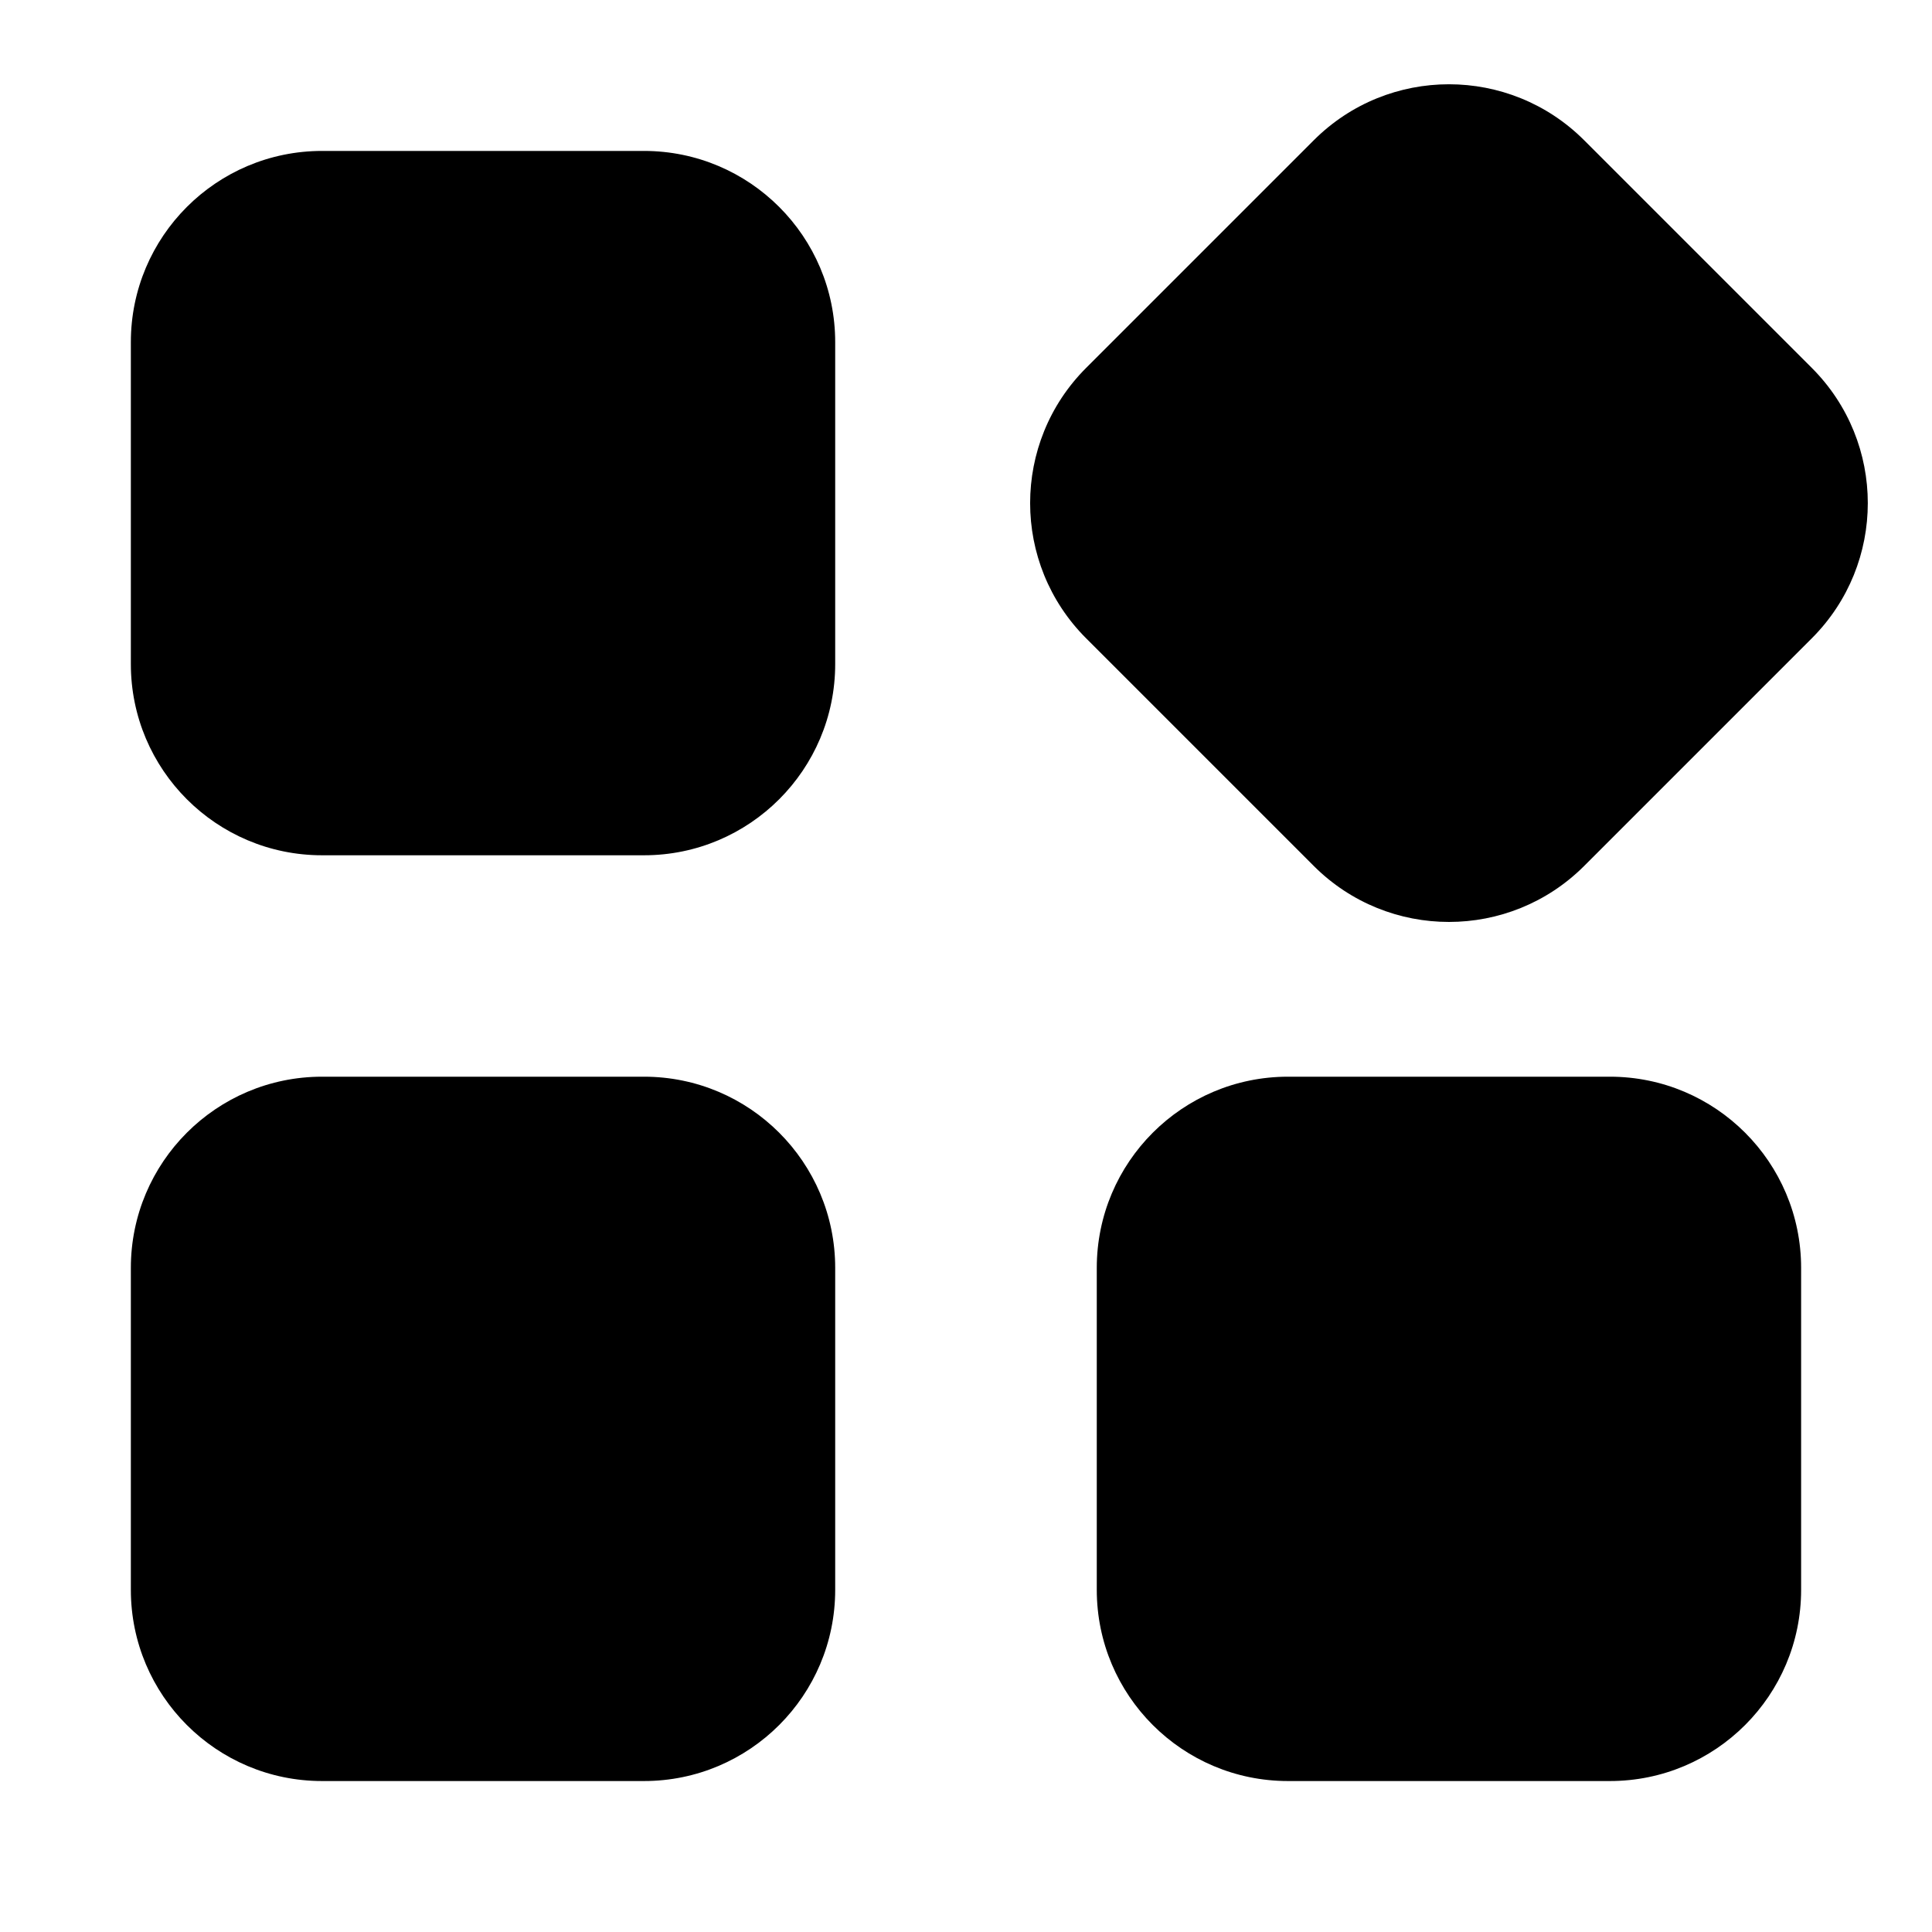
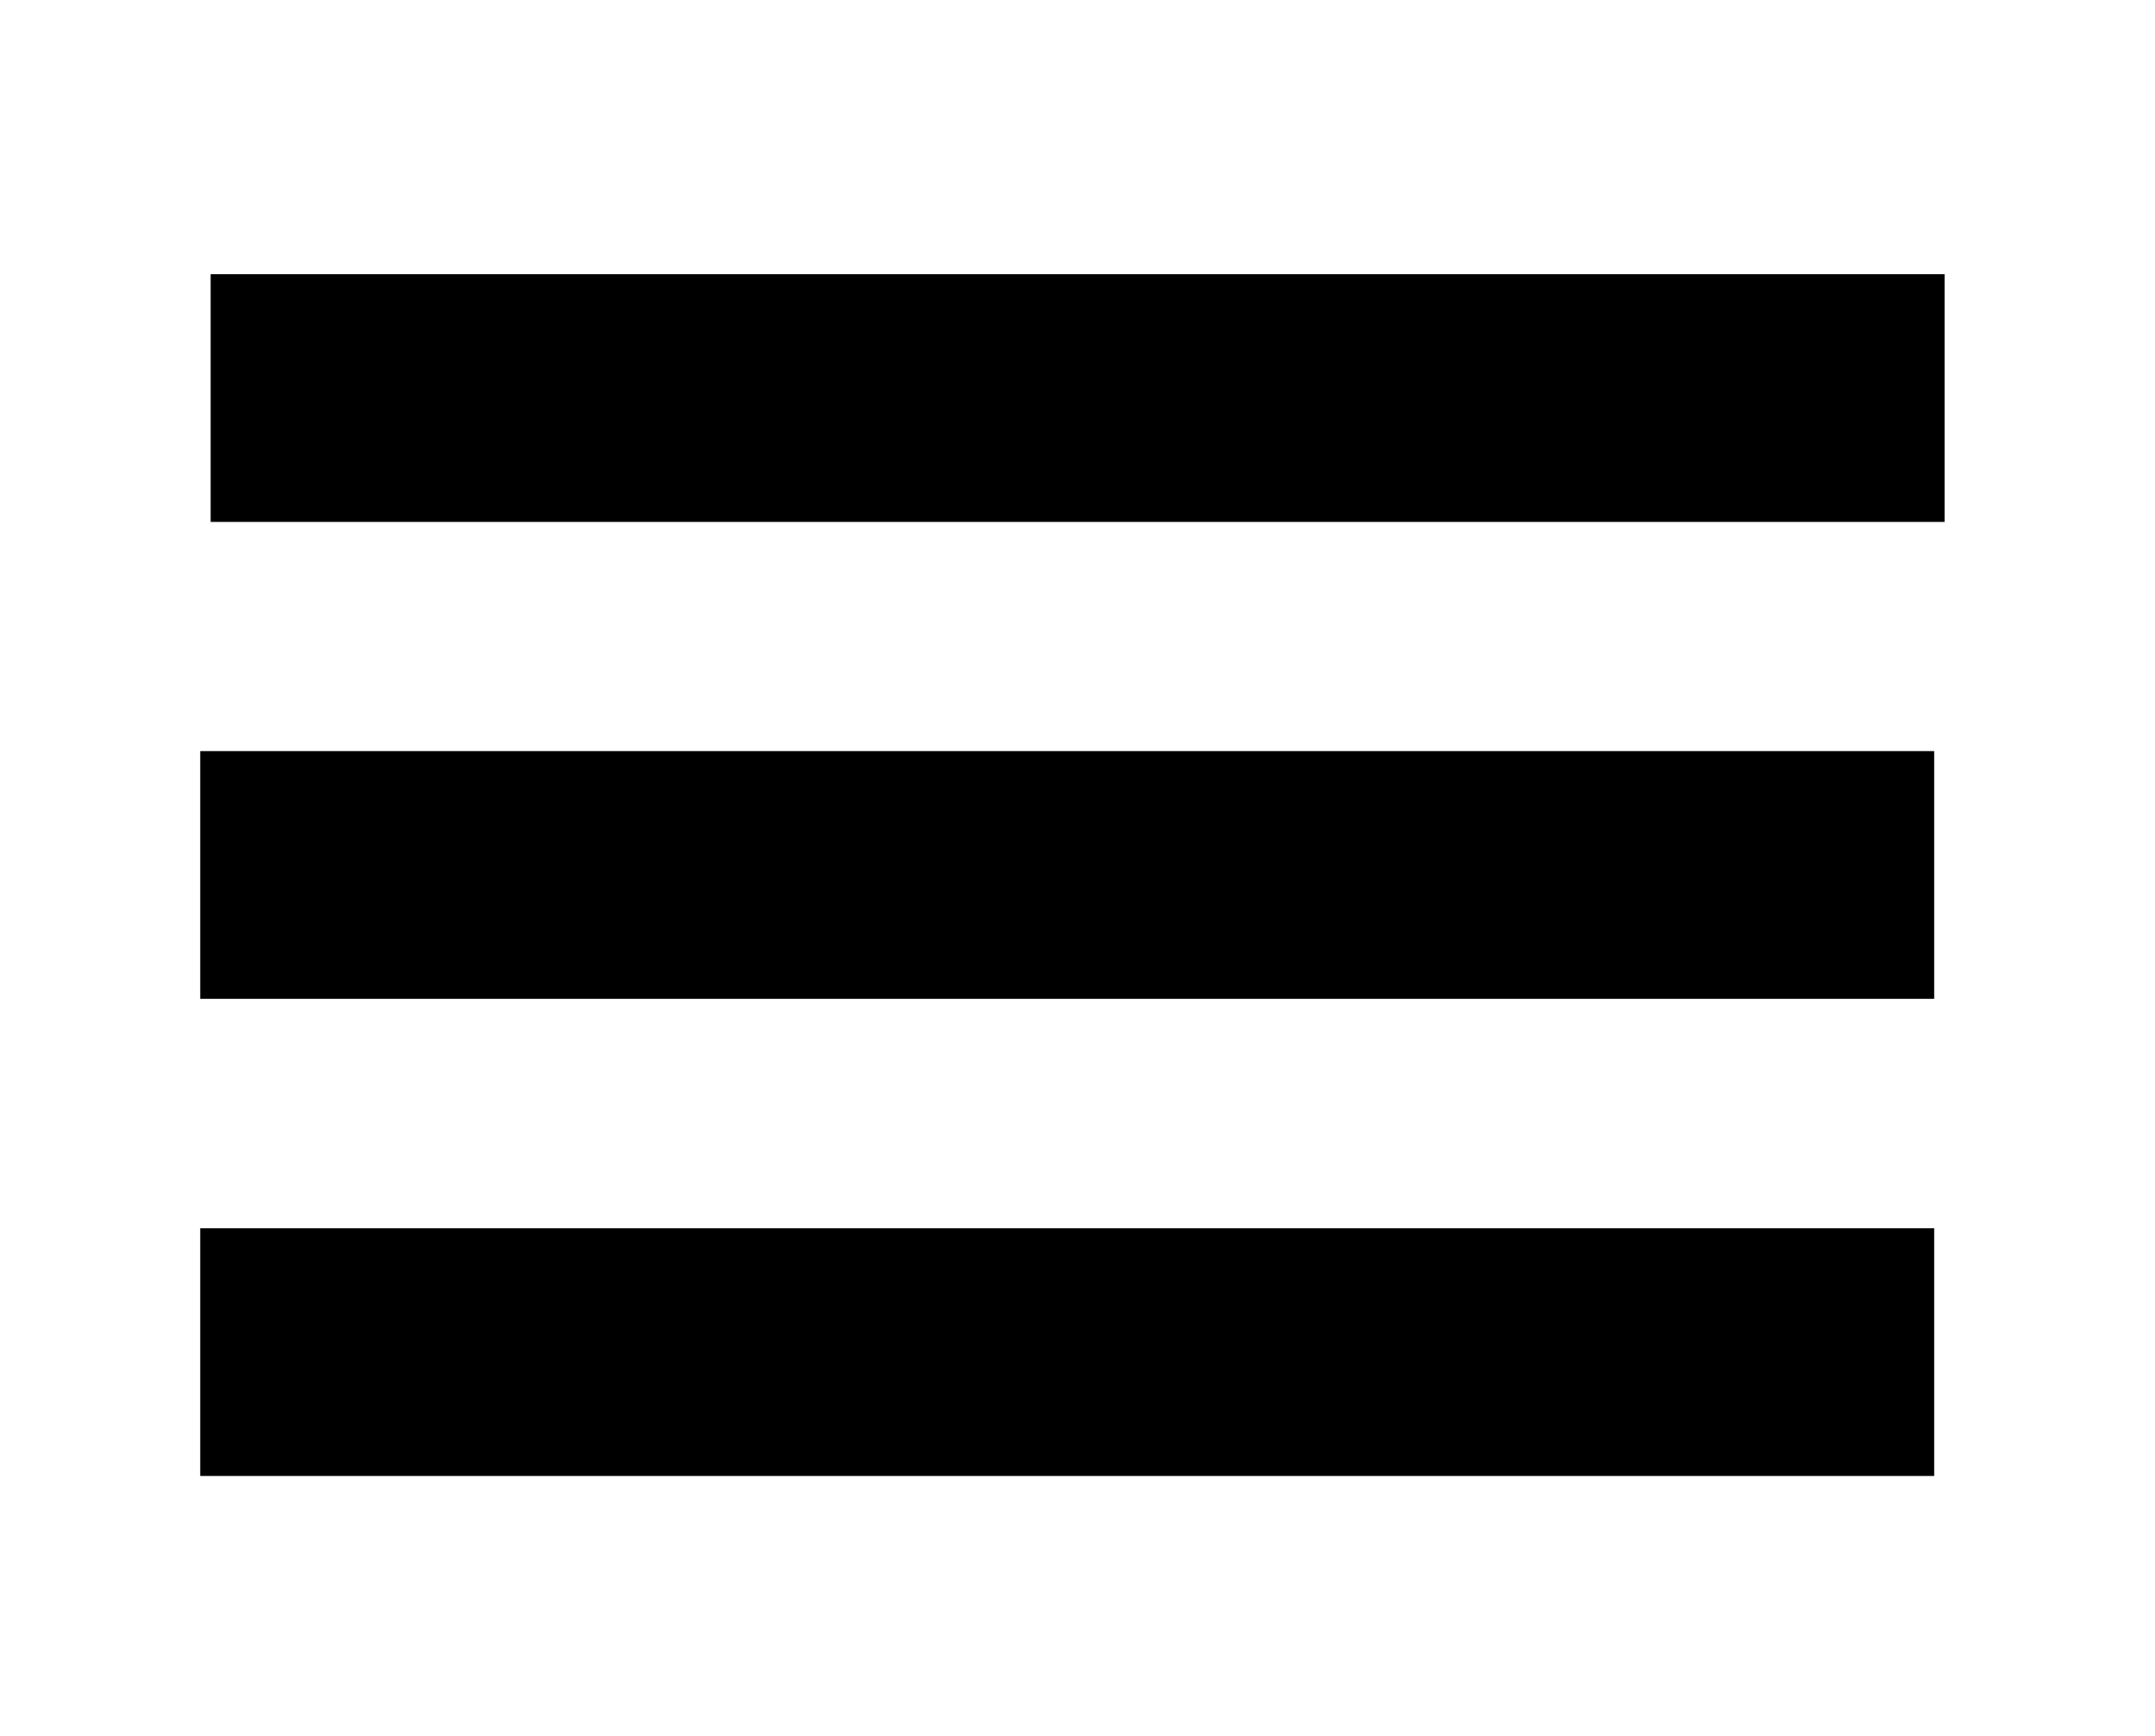
- <svg xmlns="http://www.w3.org/2000/svg" width="96" height="96" viewBox="0 0 25.4 25.4" version="1.1" id="svg5">
+ <svg xmlns="http://www.w3.org/2000/svg" width="36" height="29" viewBox="0 0 9.525 7.673" version="1.1" id="svg5">
  <defs id="defs2" />
  <g id="layer1">
-     <g id="g278" transform="translate(0.1322909,0.1322914)">
-       <rect style="fill:#000000;stroke-width:0.265;stroke-dasharray:none" id="rect115" width="9.26" height="9.26" x="1.588" y="1.852" ry="2.514" />
-       <rect style="fill:#000000;stroke-width:0.265;stroke-dasharray:none" id="rect115-7" width="9.26" height="9.26" x="1.588" y="14.023" ry="2.514" />
-       <rect style="fill:#000000;stroke-width:0.265;stroke-dasharray:none" id="rect115-9-1" width="9.26" height="9.26" x="13.33" y="-13.423" ry="2.514" transform="rotate(45)" />
-       <rect style="fill:#000000;stroke-width:0.265;stroke-dasharray:none" id="rect115-7-4" width="9.26" height="9.26" x="14.287" y="14.023" ry="2.514" />
-     </g>
+     <rect style="fill:#000000;stroke-width:1.8;paint-order:markers stroke fill;stop-color:#000000" id="rect234" width="7.664" height="1.095" x="0.931" y="1.212" />
+     <rect style="fill:#000000;stroke-width:1.8;paint-order:markers stroke fill;stop-color:#000000" id="rect234-4" width="7.664" height="1.095" x="0.885" y="3.32" />
+     <rect style="fill:#000000;stroke-width:1.8;paint-order:markers stroke fill;stop-color:#000000" id="rect234-4-8" width="7.664" height="1.095" x="0.885" y="5.429" />
  </g>
</svg>
